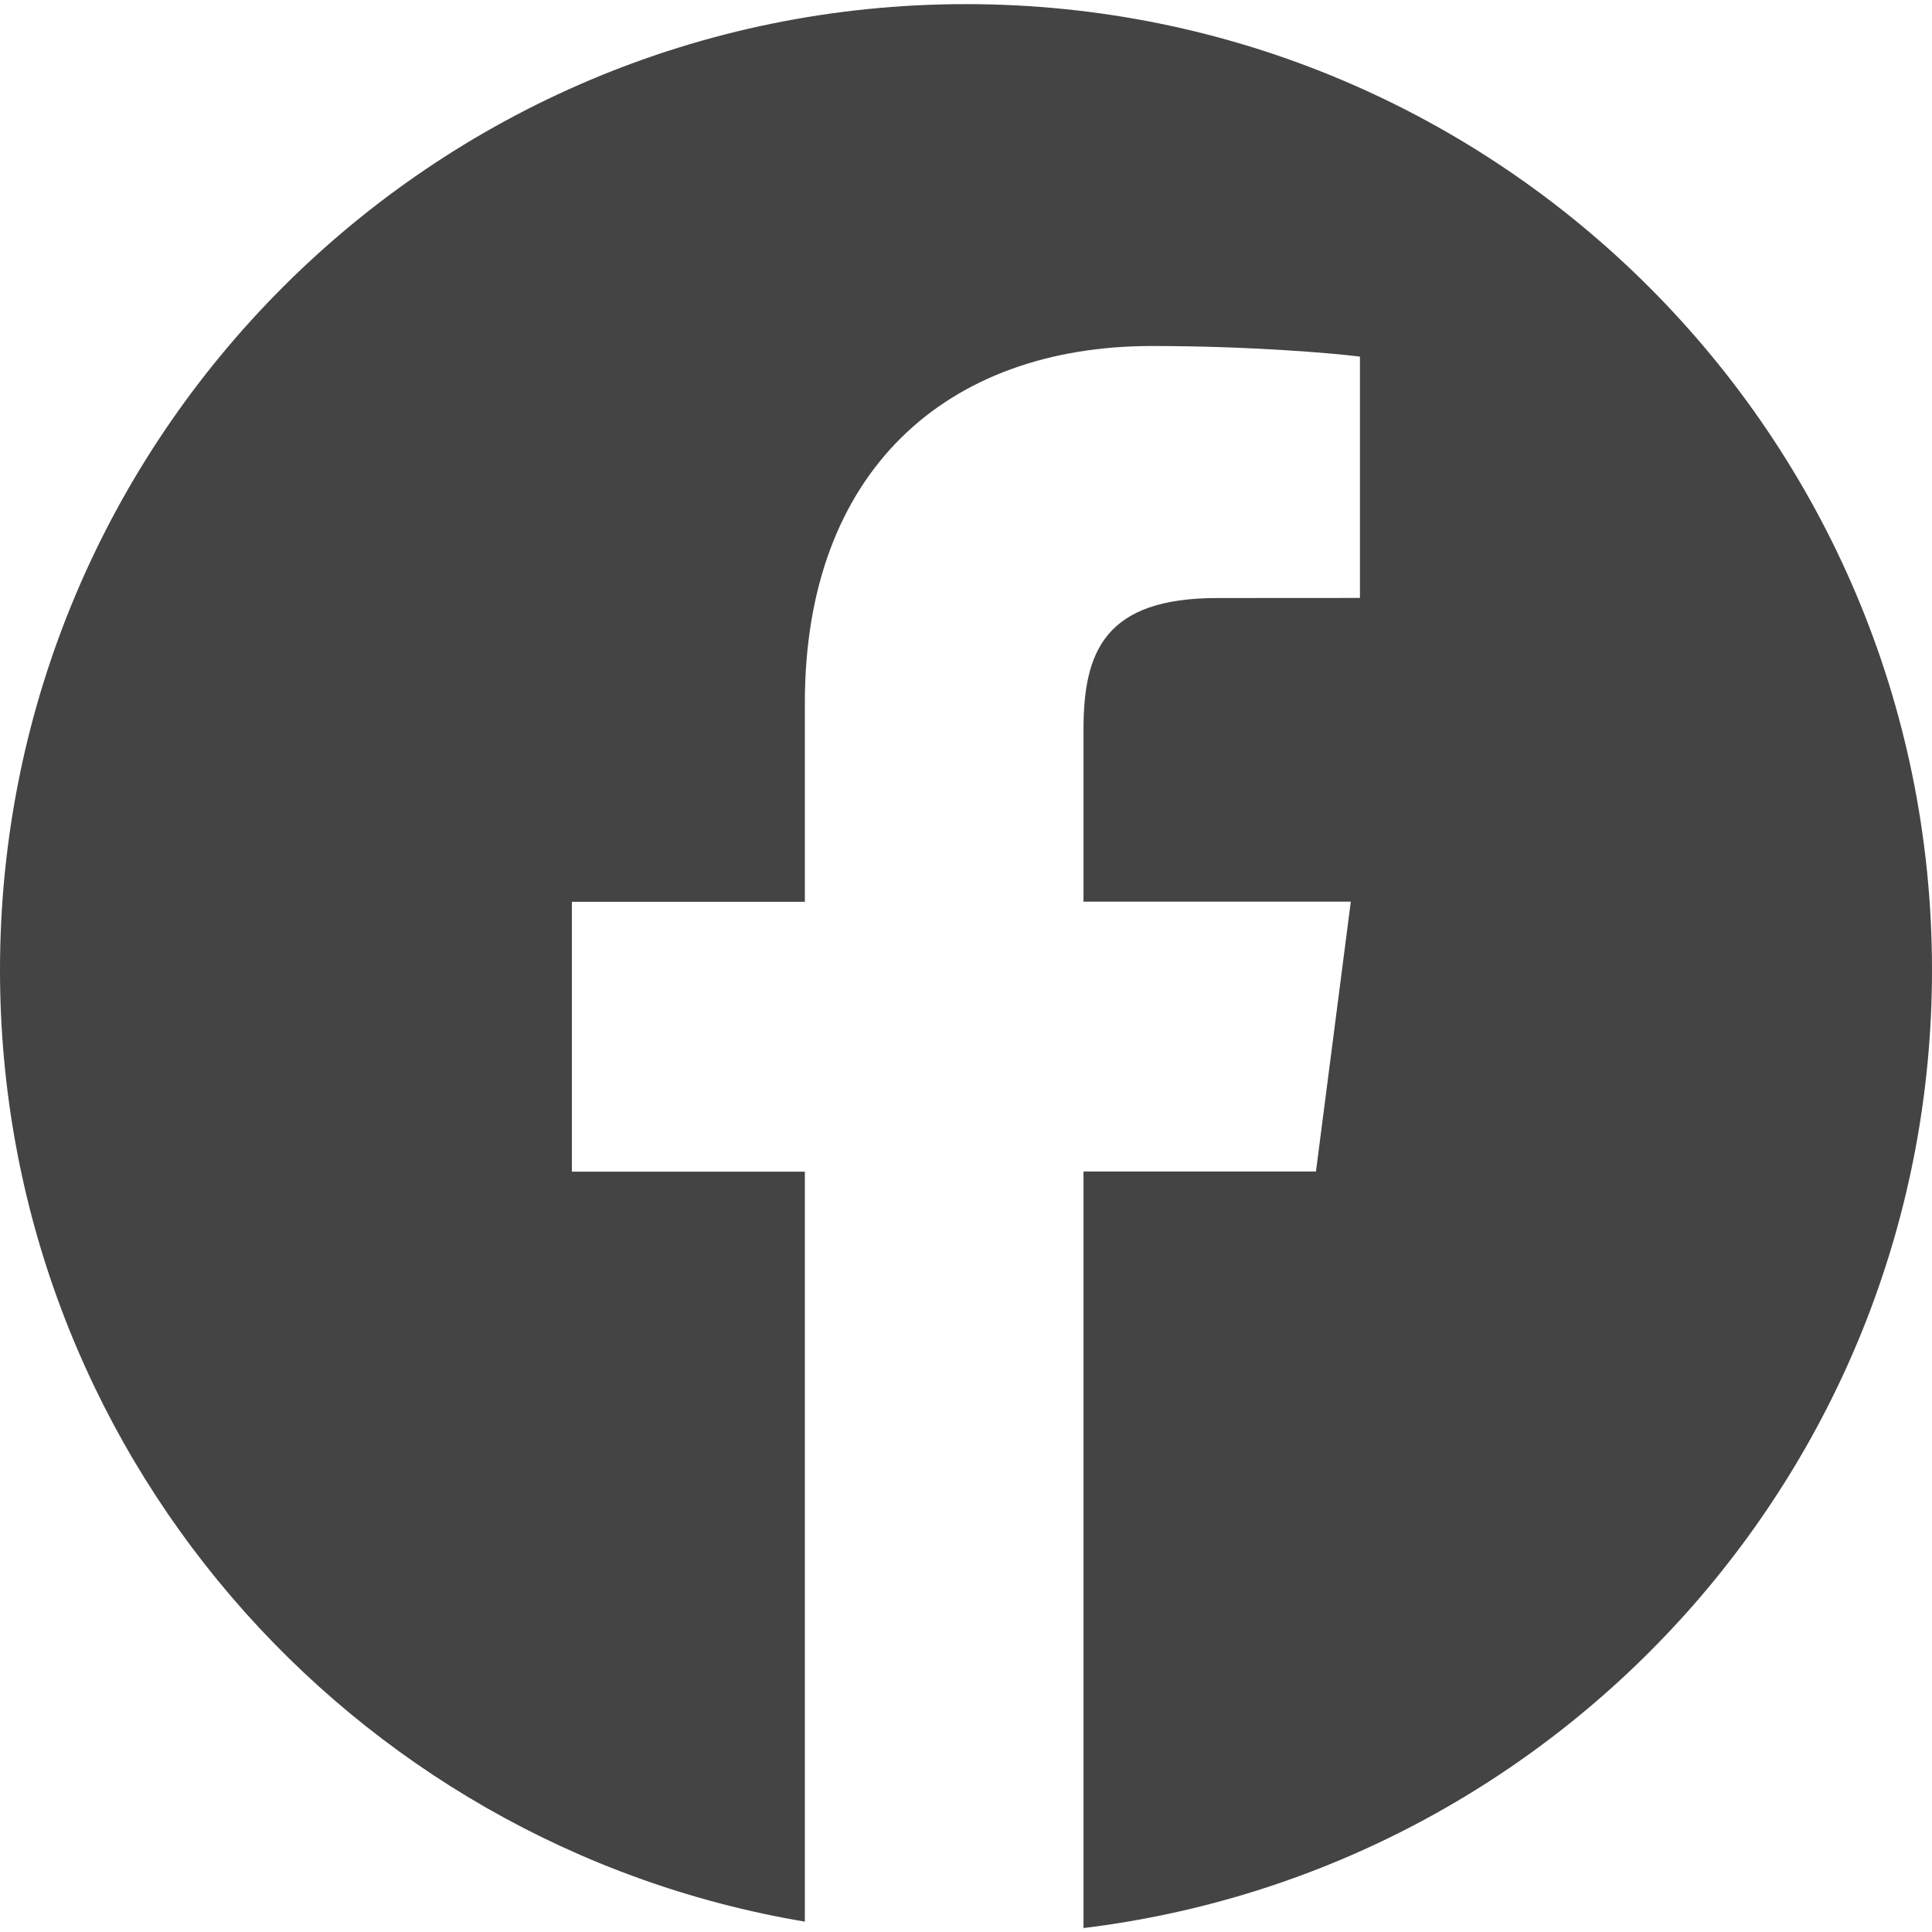
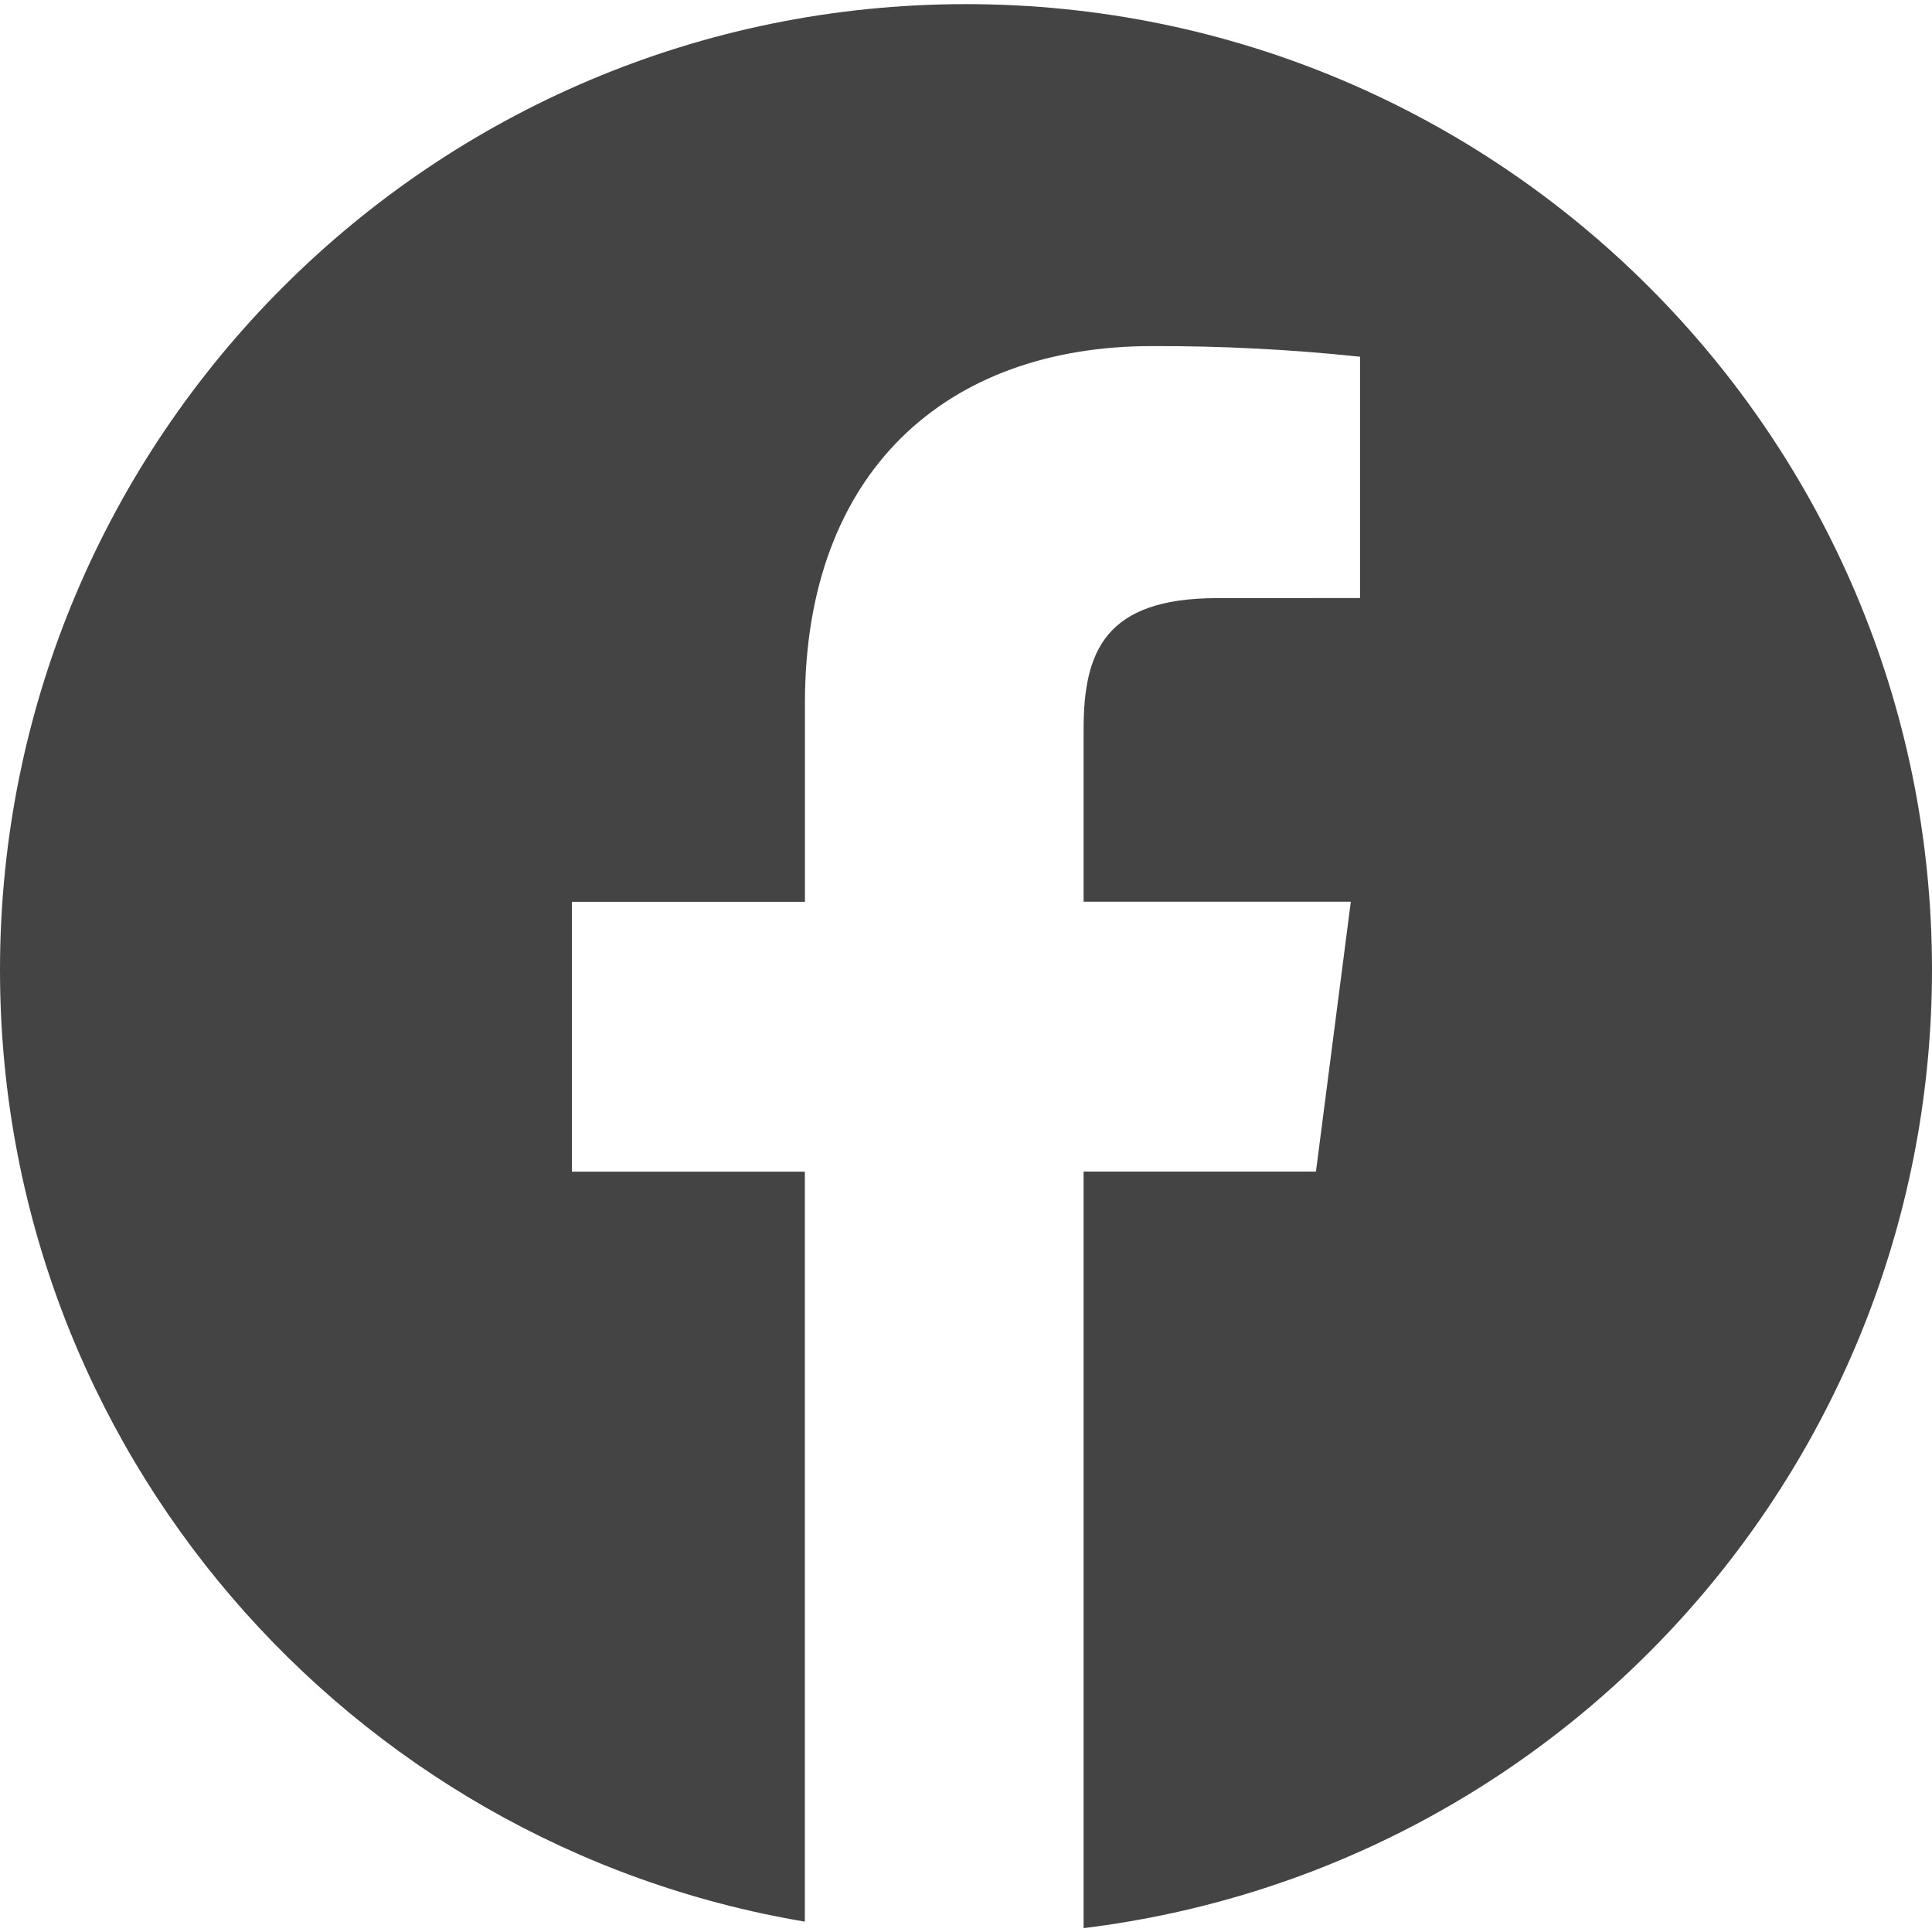
<svg xmlns="http://www.w3.org/2000/svg" width="100%" height="100%" viewBox="0 0 22 22" fill="none">
-   <path d="M11 0.047C4.925 0.047 0 4.972 0 11.047C0 16.495 3.966 21.008 9.165 21.882V13.342H6.512V10.269H9.165V8.003C9.165 5.373 10.771 3.94 13.117 3.94C14.241 3.94 15.206 4.024 15.486 4.061V6.809L13.86 6.81C12.584 6.81 12.338 7.416 12.338 8.306V10.267H15.382L14.985 13.34H12.338V21.955C17.781 21.293 22 16.665 22 11.044C22 4.972 17.075 0.047 11 0.047Z" fill="#444444" />
+   <path d="M11 .047c-6.075 0-11 4.925-11 11 0 5.449 3.966 9.961 9.165 10.835v-8.54H6.512v-3.073h2.654V8.003c0-2.629 1.606-4.062 3.952-4.062a21.9 21.9 0 0 1 2.369.121v2.748l-1.627.001c-1.276 0-1.521.606-1.521 1.496v1.961h3.043l-.397 3.073h-2.646v8.615A11 11 0 0 0 22 11.044C22 4.972 17.075.047 11 .047z" fill="#444" />
</svg>
